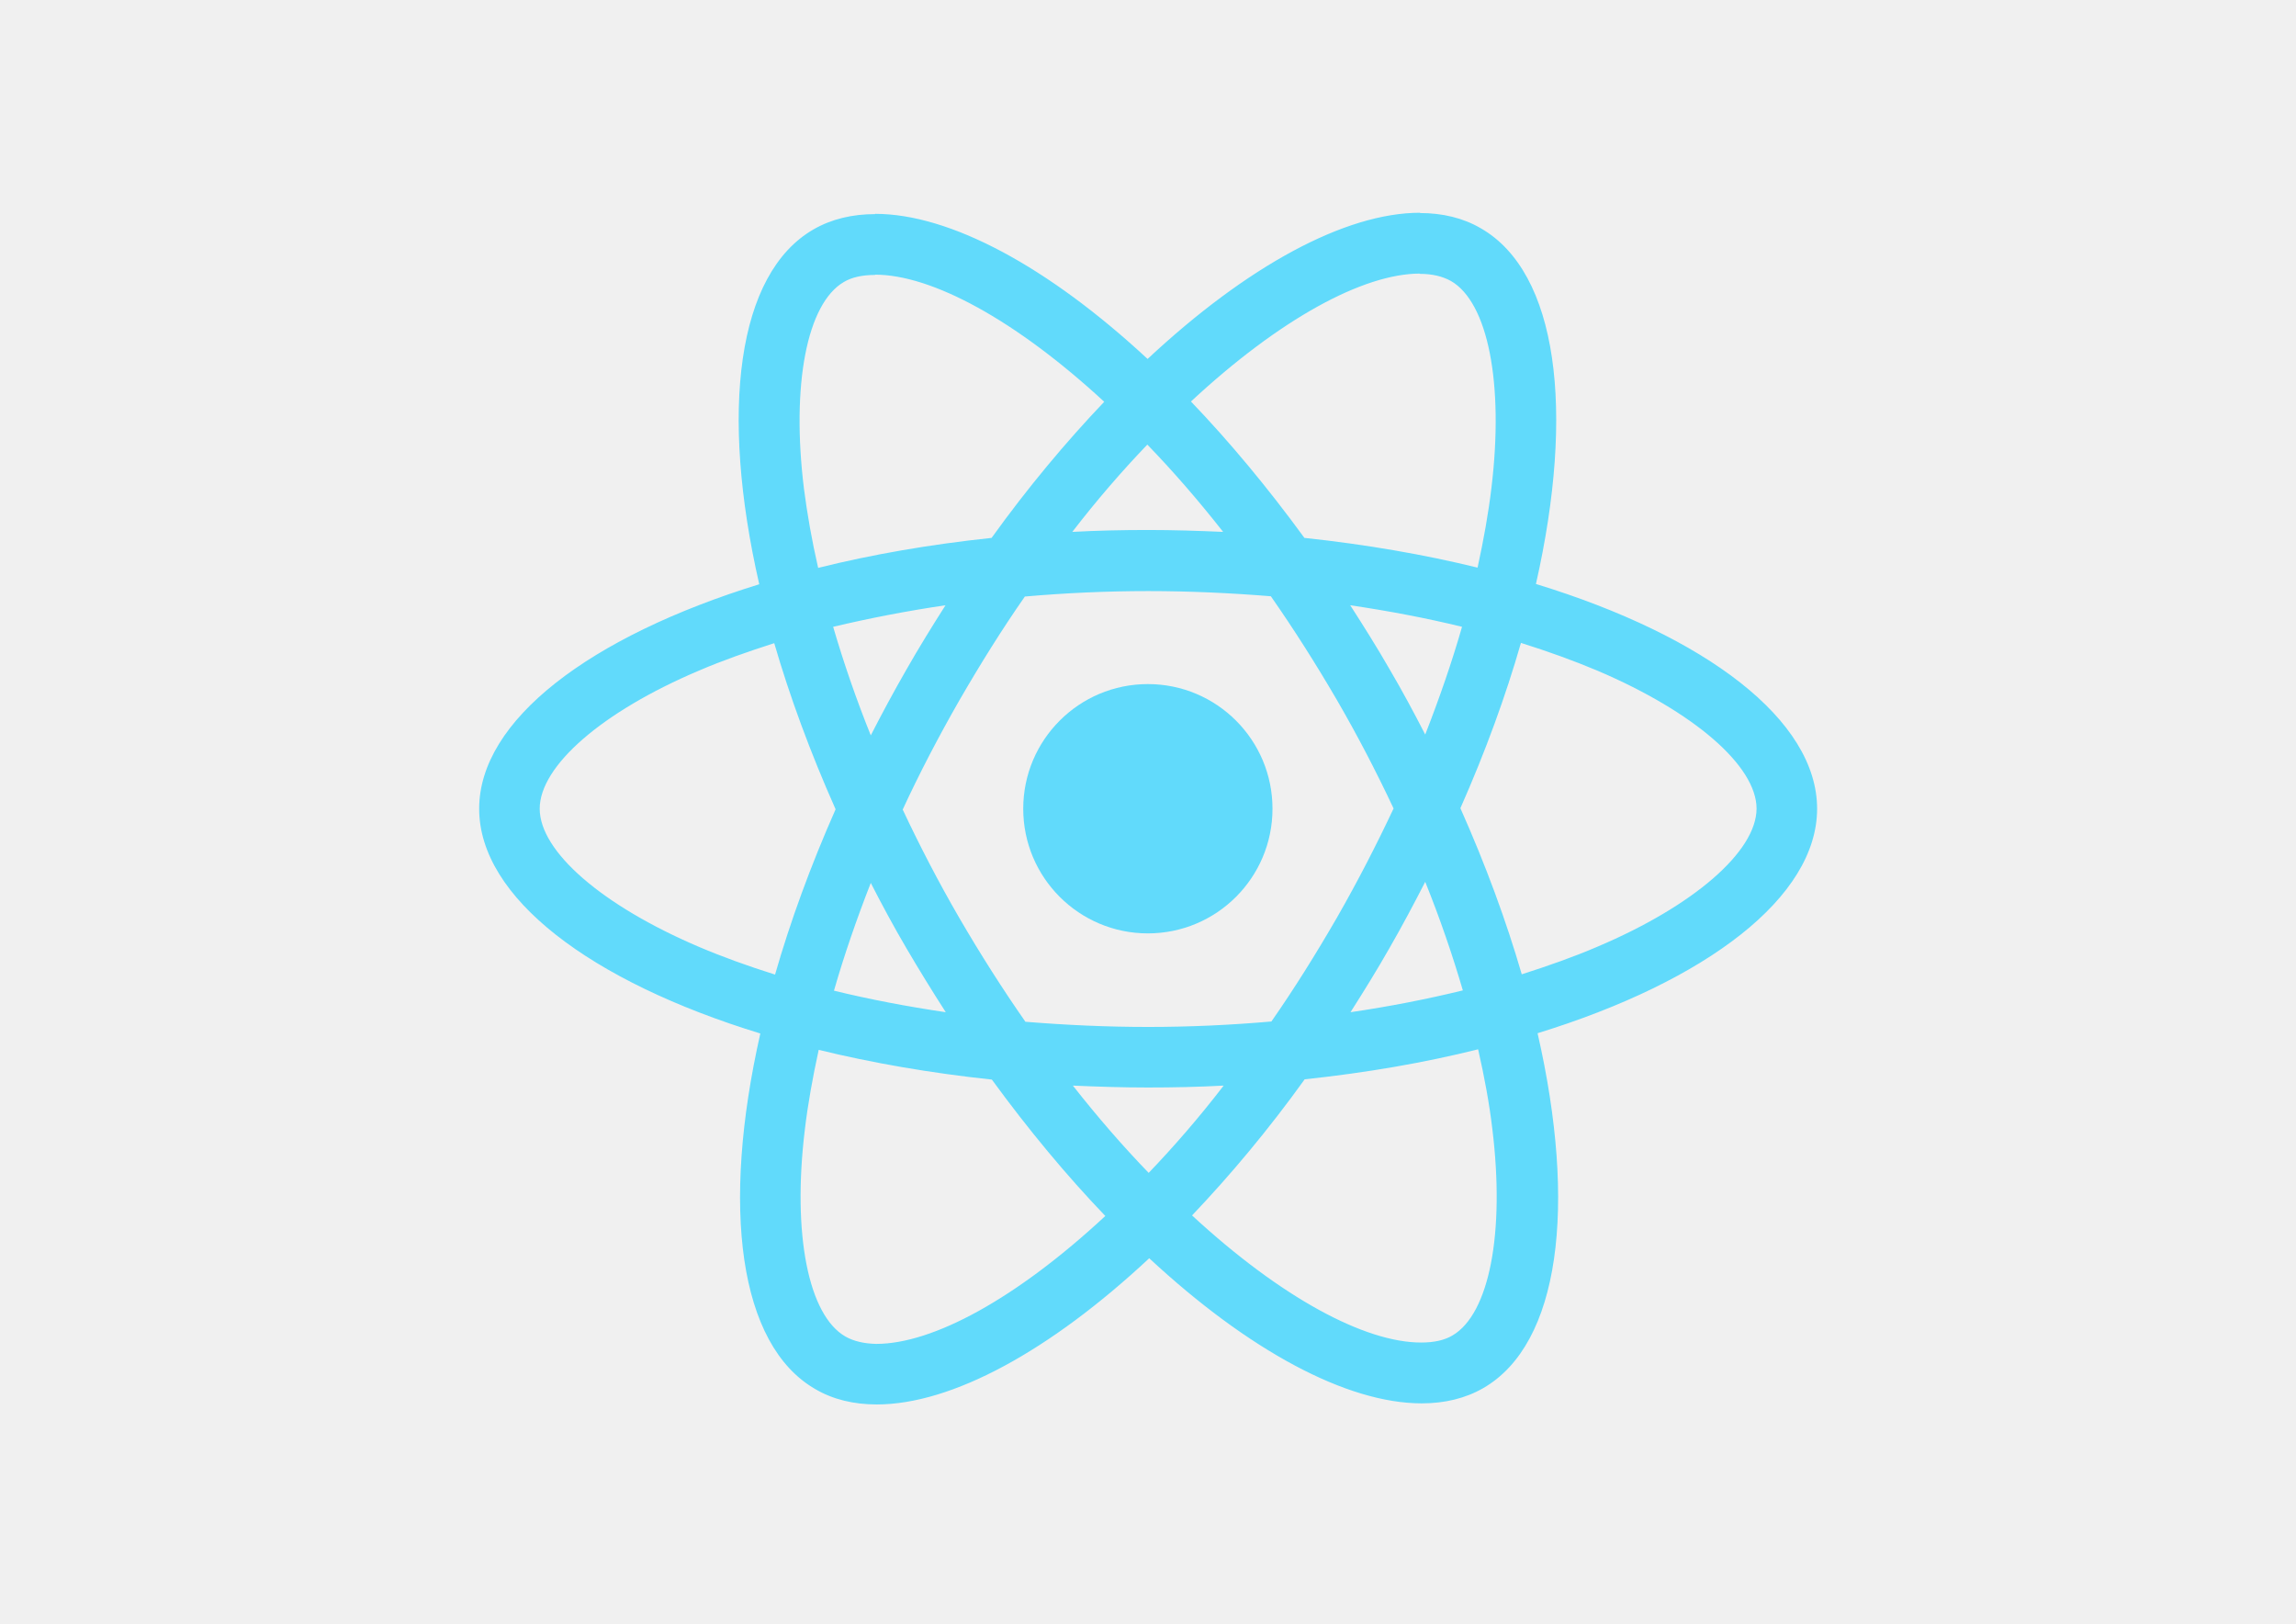
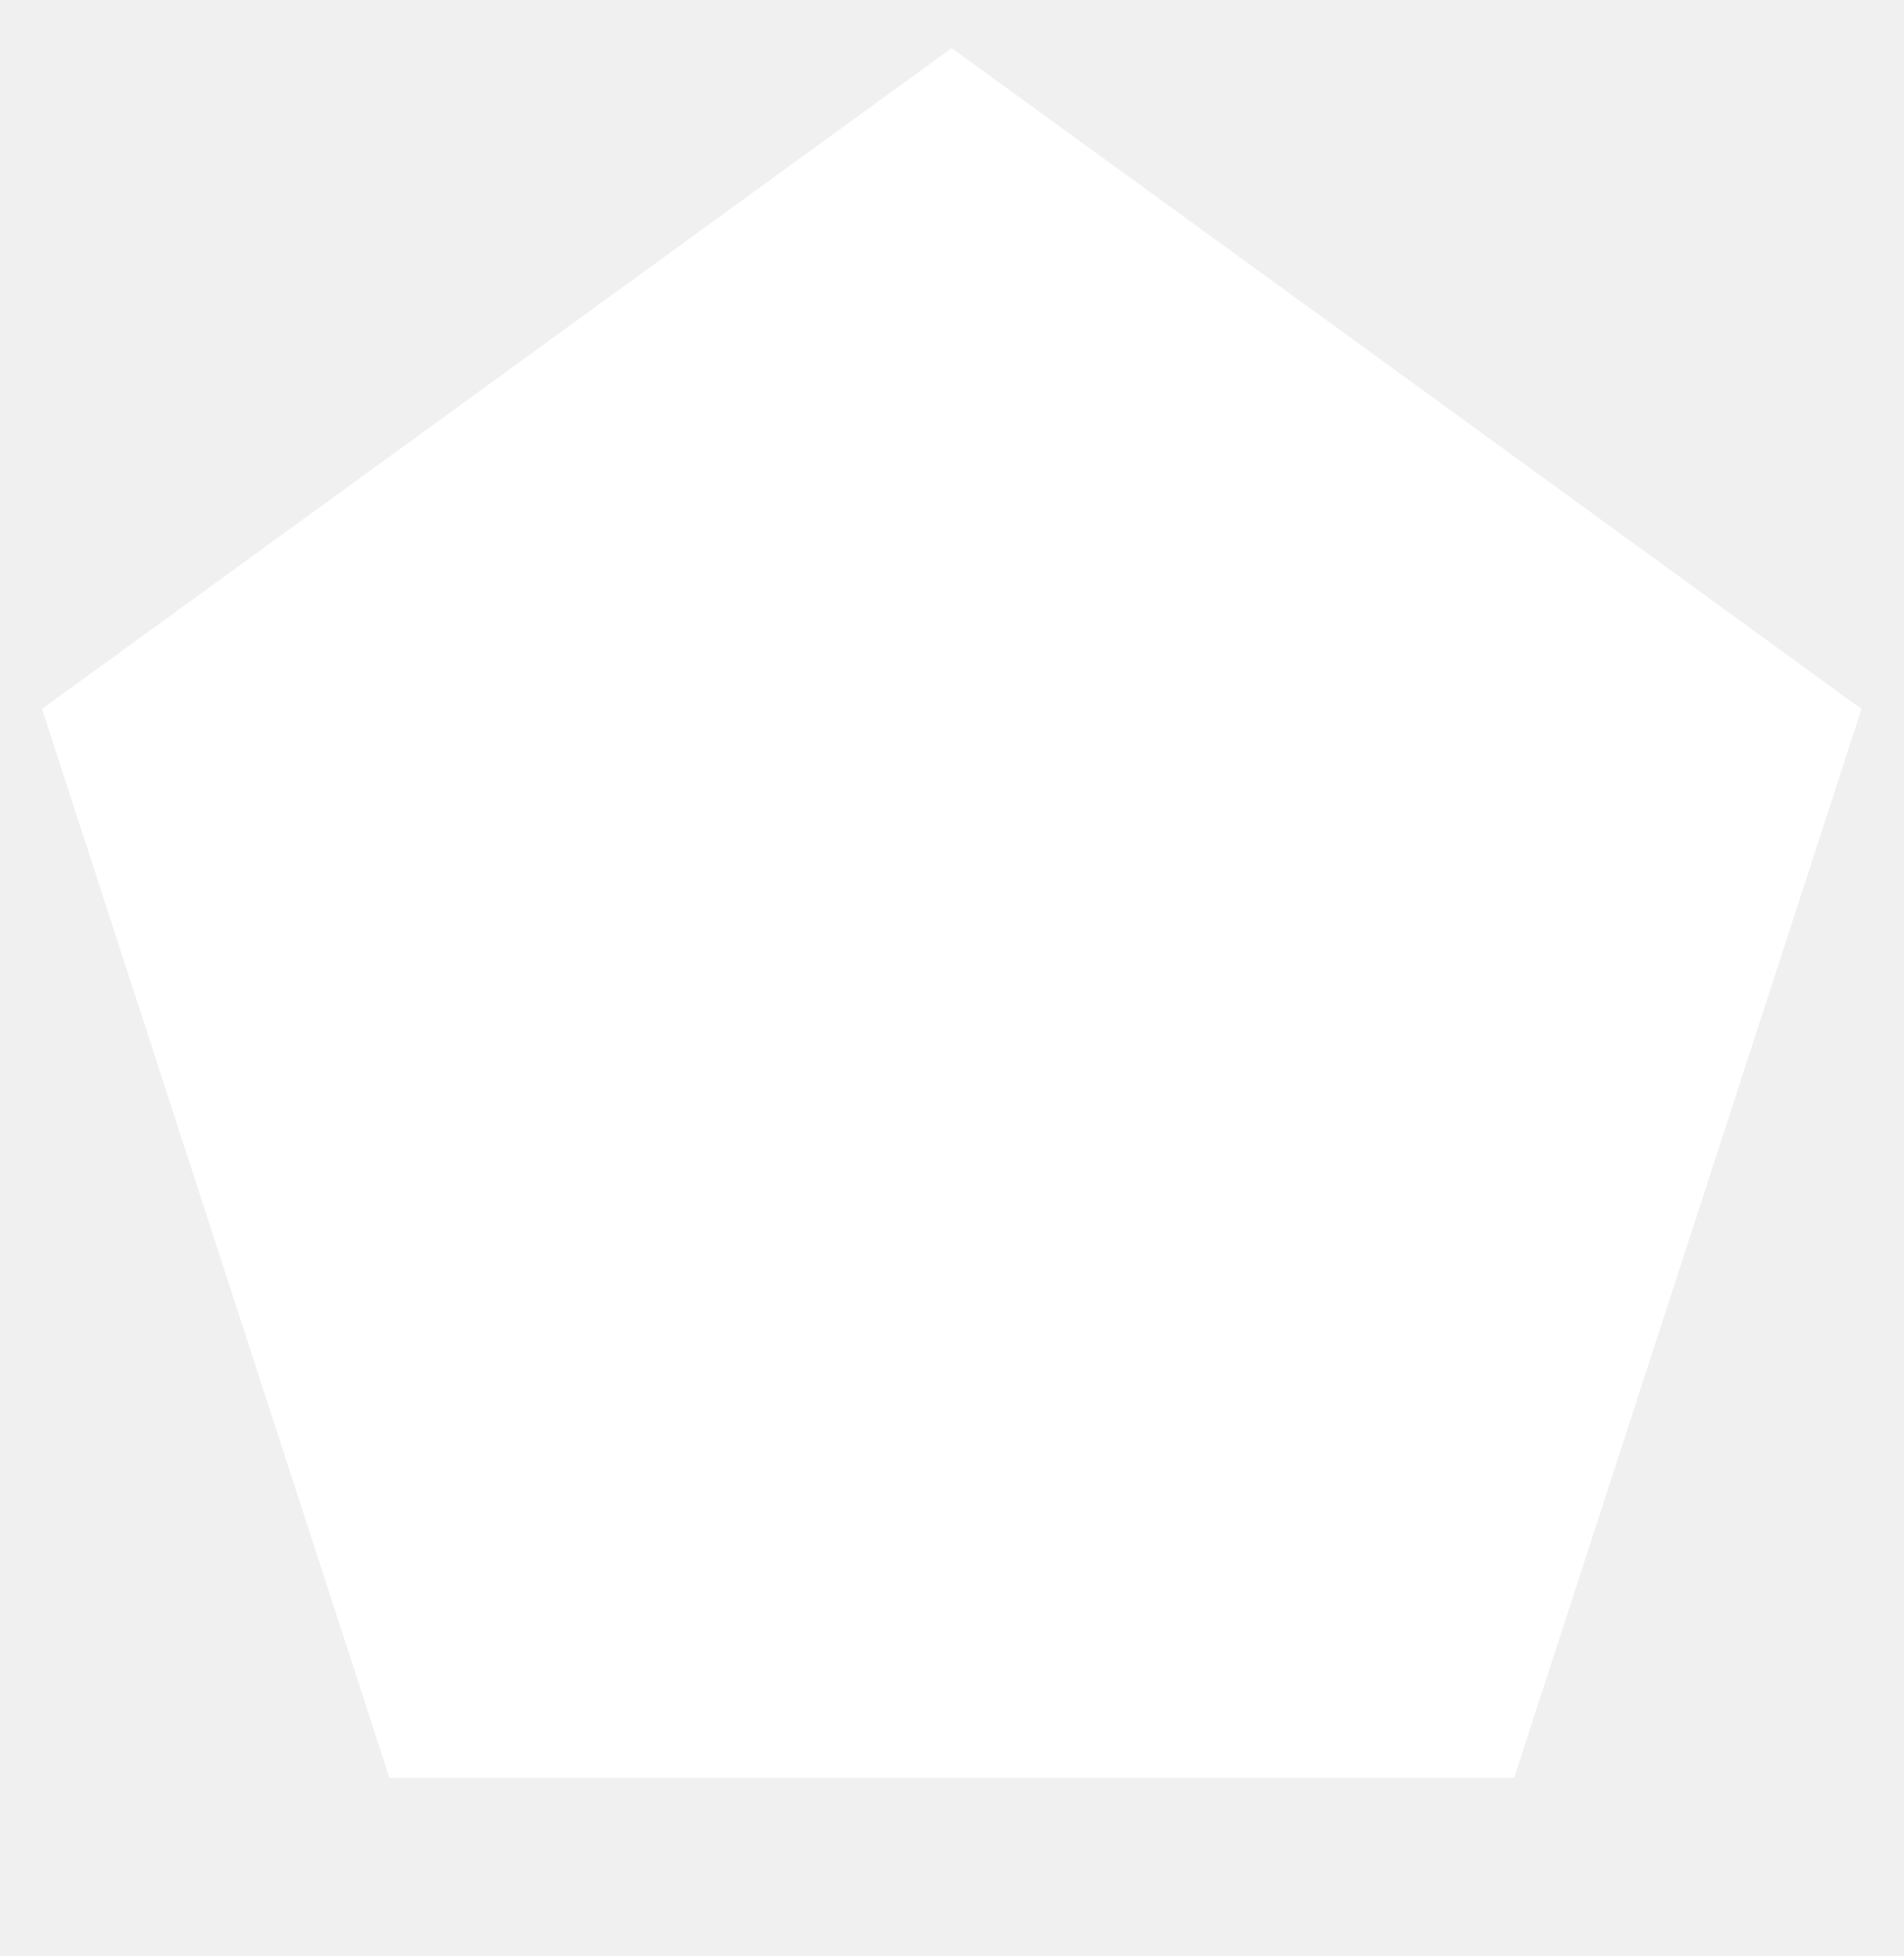
- <svg xmlns="http://www.w3.org/2000/svg" viewBox="0 0 841.9 595.3">
-   <g fill="#61DAFB">
-     <path d="M666.3 296.5c0-32.5-40.7-63.3-103.1-82.4 14.4-63.6 8-114.2-20.2-130.4-6.5-3.8-14.1-5.6-22.4-5.6v22.3c4.6 0 8.3.9 11.4 2.6 13.6 7.8 19.5 37.5 14.9 75.7-1.1 9.4-2.9 19.3-5.1 29.4-19.6-4.8-41-8.5-63.5-10.9-13.5-18.5-27.5-35.3-41.6-50 32.6-30.3 63.2-46.9 84-46.9V78c-27.5 0-63.5 19.6-99.9 53.6-36.4-33.8-72.4-53.2-99.9-53.2v22.3c20.7 0 51.4 16.5 84 46.6-14 14.7-28 31.4-41.3 49.9-22.6 2.4-44 6.1-63.6 11-2.3-10-4-19.7-5.2-29-4.7-38.2 1.1-67.9 14.6-75.8 3-1.8 6.9-2.6 11.5-2.6V78.5c-8.4 0-16 1.8-22.6 5.6-28.1 16.2-34.4 66.7-19.9 130.1-62.2 19.2-102.7 49.9-102.7 82.3 0 32.5 40.7 63.3 103.1 82.4-14.4 63.6-8 114.2 20.2 130.4 6.5 3.8 14.1 5.6 22.5 5.6 27.5 0 63.5-19.6 99.9-53.6 36.4 33.8 72.4 53.2 99.9 53.2 8.4 0 16-1.8 22.6-5.6 28.1-16.2 34.4-66.7 19.9-130.1 62-19.1 102.5-49.9 102.5-82.3zm-130.2-66.7c-3.7 12.9-8.3 26.2-13.5 39.5-4.1-8-8.4-16-13.1-24-4.6-8-9.5-15.8-14.4-23.4 14.2 2.1 27.9 4.7 41 7.9zm-45.8 106.5c-7.8 13.5-15.8 26.3-24.1 38.2-14.9 1.3-30 2-45.2 2-15.1 0-30.2-.7-45-1.9-8.3-11.9-16.4-24.6-24.2-38-7.6-13.1-14.5-26.4-20.8-39.8 6.2-13.4 13.2-26.8 20.7-39.9 7.8-13.5 15.8-26.3 24.1-38.2 14.9-1.3 30-2 45.2-2 15.1 0 30.2.7 45 1.9 8.3 11.9 16.4 24.6 24.2 38 7.6 13.1 14.5 26.4 20.8 39.8-6.3 13.4-13.2 26.8-20.7 39.9zm32.3-13c5.4 13.4 10 26.8 13.8 39.8-13.1 3.2-26.9 5.9-41.2 8 4.9-7.7 9.8-15.6 14.4-23.7 4.6-8 8.9-16.1 13-24.1zM421.2 430c-9.3-9.6-18.6-20.3-27.8-32 9 .4 18.2.7 27.5.7 9.4 0 18.7-.2 27.8-.7-9 11.7-18.3 22.4-27.5 32zm-74.4-58.9c-14.2-2.1-27.9-4.7-41-7.9 3.7-12.9 8.3-26.2 13.5-39.5 4.1 8 8.4 16 13.1 24 4.7 8 9.5 15.8 14.4 23.4zM420.7 163c9.3 9.6 18.6 20.3 27.8 32-9-.4-18.2-.7-27.5-.7-9.4 0-18.7.2-27.8.7 9-11.7 18.3-22.4 27.5-32zm-74 58.9c-4.9 7.7-9.8 15.6-14.4 23.7-4.6 8-8.9 16-13 24-5.4-13.4-10-26.8-13.8-39.8 13.1-3.1 26.9-5.8 41.2-7.9zm-90.5 125.2c-35.4-15.1-58.3-34.9-58.3-50.6 0-15.7 22.9-35.6 58.3-50.6 8.6-3.7 18-7 27.7-10.1 5.7 19.6 13.2 40 22.5 60.9-9.2 20.8-16.6 41.1-22.2 60.6-9.9-3.1-19.3-6.5-28-10.2zM310 490c-13.6-7.8-19.5-37.5-14.9-75.7 1.1-9.4 2.9-19.3 5.1-29.4 19.6 4.8 41 8.5 63.5 10.9 13.5 18.5 27.5 35.3 41.6 50-32.6 30.3-63.2 46.9-84 46.9-4.5-.1-8.3-1-11.3-2.7zm237.2-76.2c4.7 38.2-1.1 67.9-14.6 75.8-3 1.8-6.9 2.6-11.5 2.6-20.7 0-51.4-16.5-84-46.6 14-14.7 28-31.4 41.3-49.9 22.6-2.4 44-6.1 63.6-11 2.3 10.1 4.1 19.8 5.2 29.1zm38.5-66.7c-8.6 3.7-18 7-27.7 10.1-5.7-19.6-13.2-40-22.5-60.9 9.2-20.8 16.6-41.1 22.2-60.6 9.9 3.1 19.3 6.5 28.1 10.2 35.4 15.1 58.3 34.9 58.3 50.6-.1 15.7-23 35.6-58.4 50.6zM320.8 78.4z" />
-     <circle cx="420.9" cy="296.5" r="45.7" />
-     <path d="M520.5 78.1z" />
+ <svg xmlns="http://www.w3.org/2000/svg" width="36px" height="37px" viewBox="0 0 36 37" version="1.1">
+   <defs />
+   <g id="Page-1" stroke="none" stroke-width="1" fill="none" fill-rule="evenodd">
+     <polygon id="Polygon" stroke="#FFFFFF" stroke-width="5" fill="#FFFFFF" points="18 4 32.266 14.365 26.817 31.135 9.183 31.135 3.734 14.365" />
  </g>
</svg>
